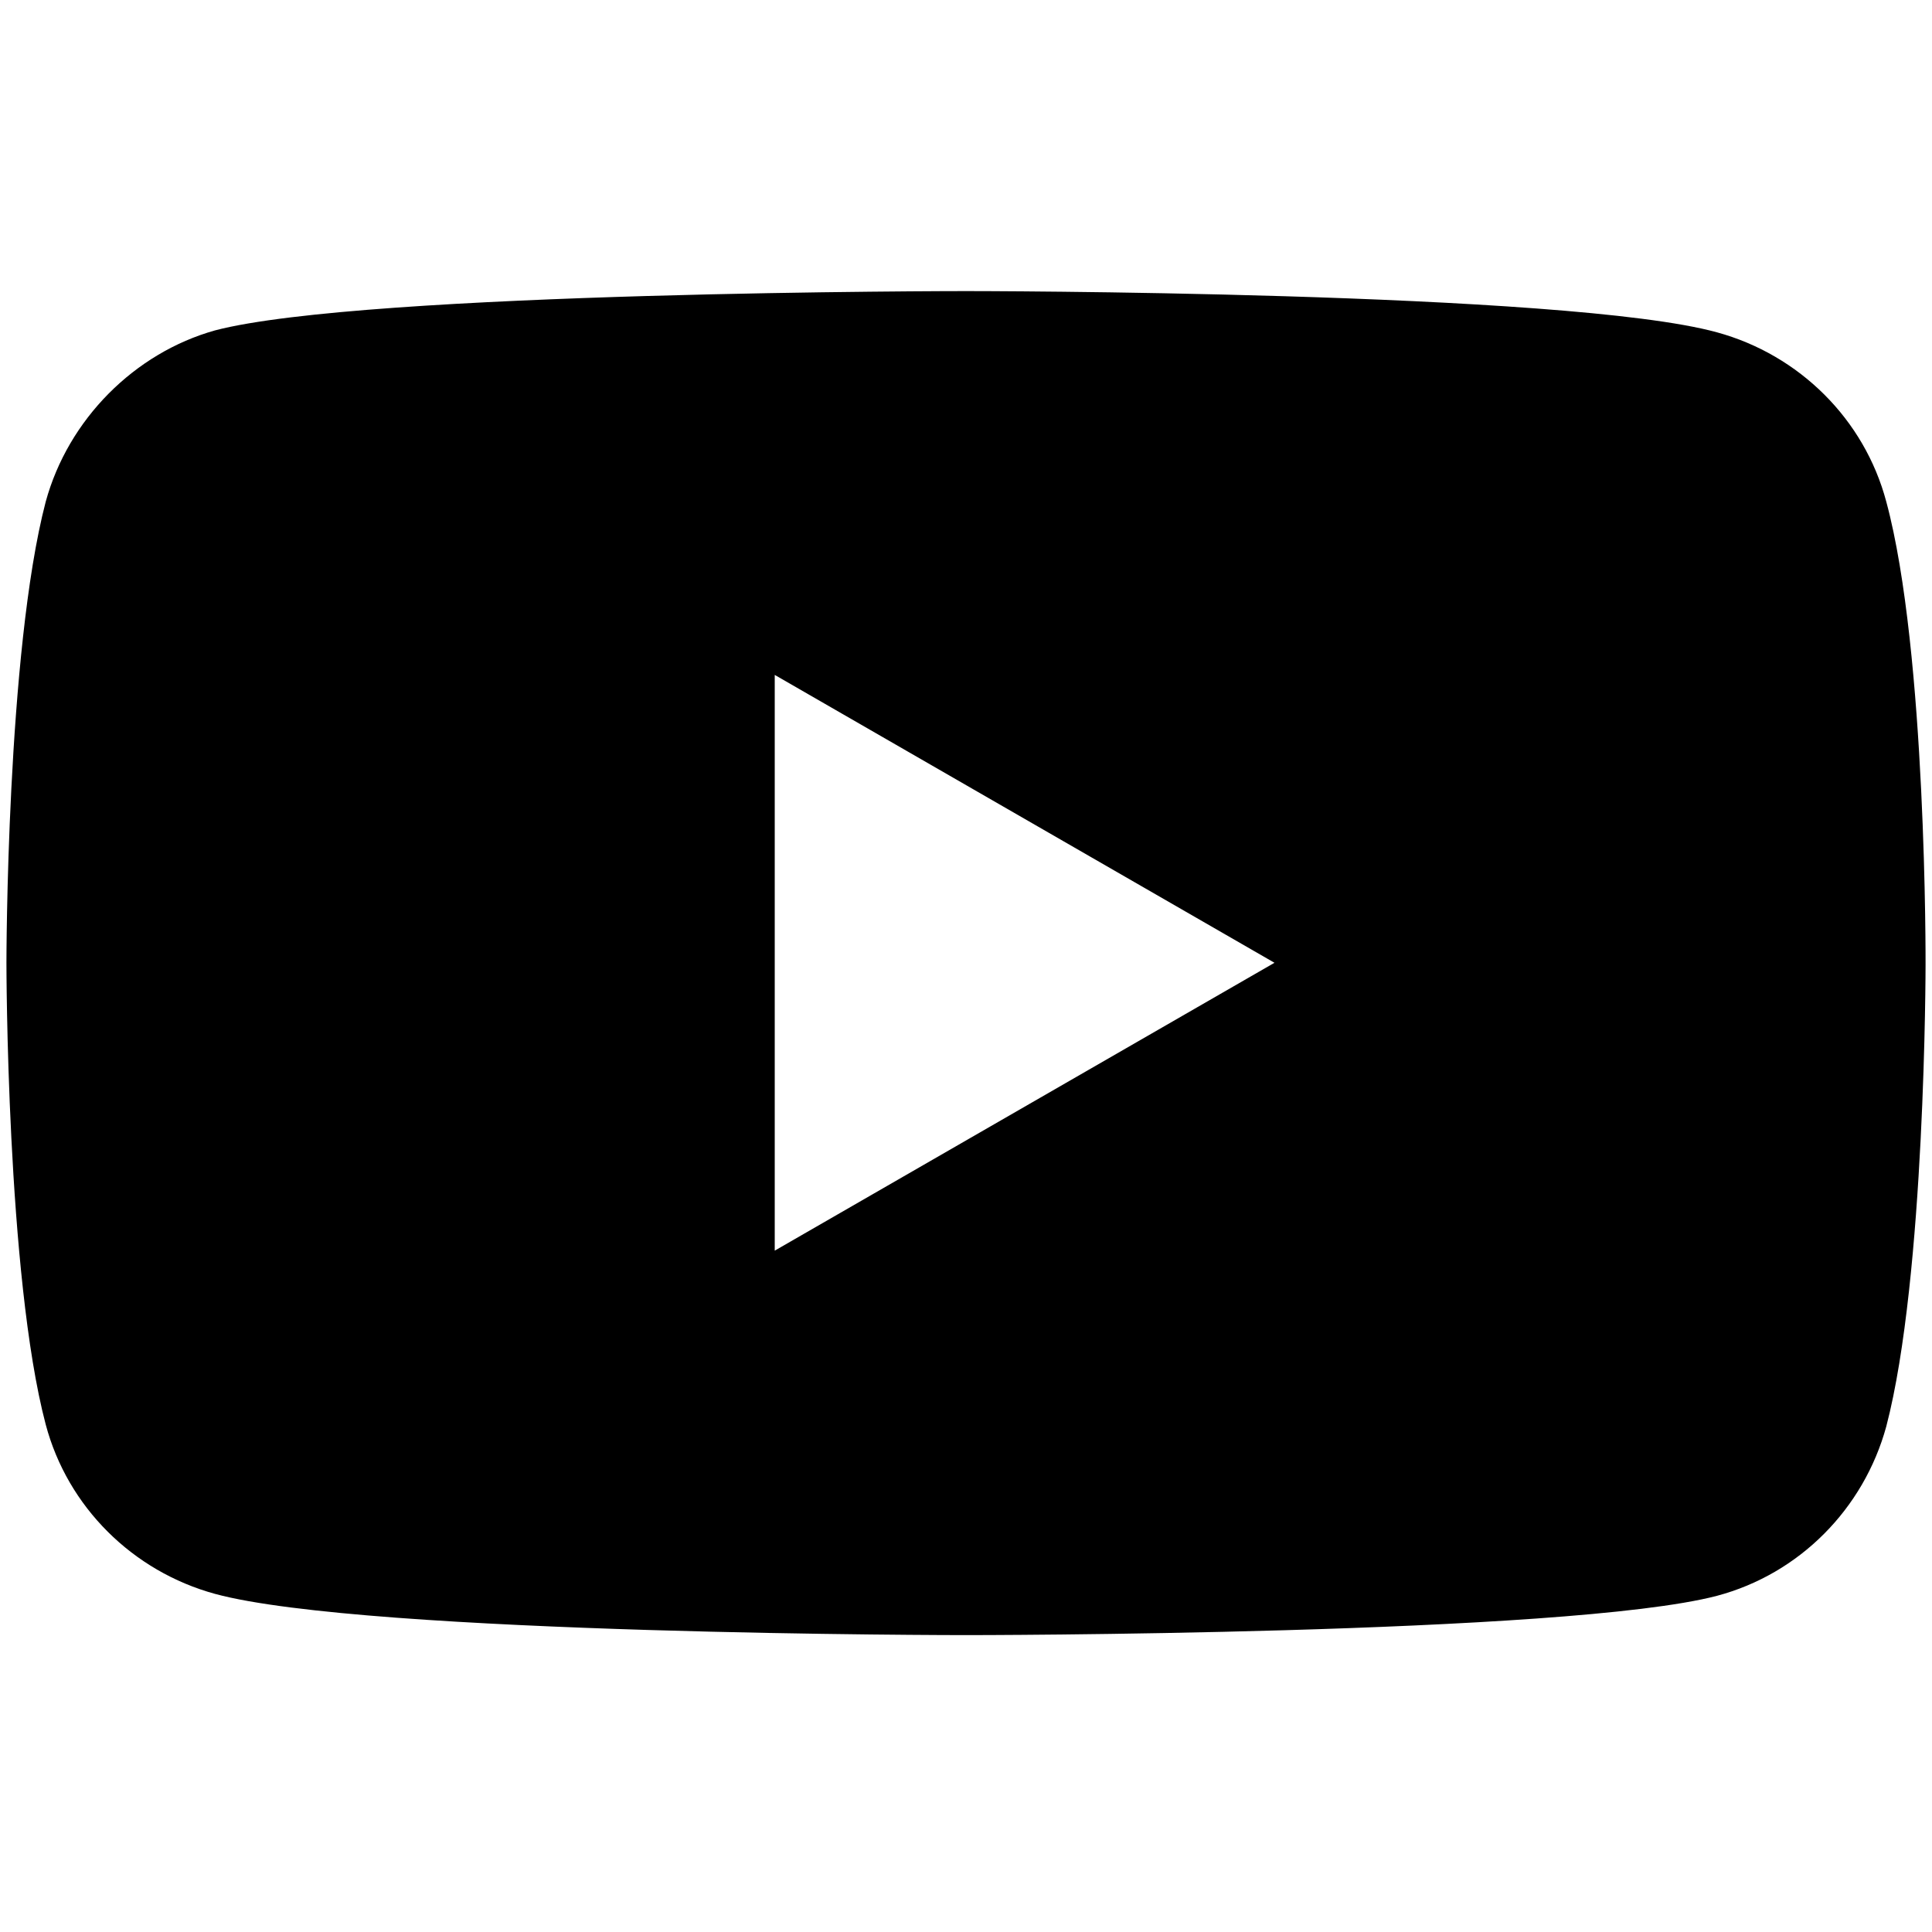
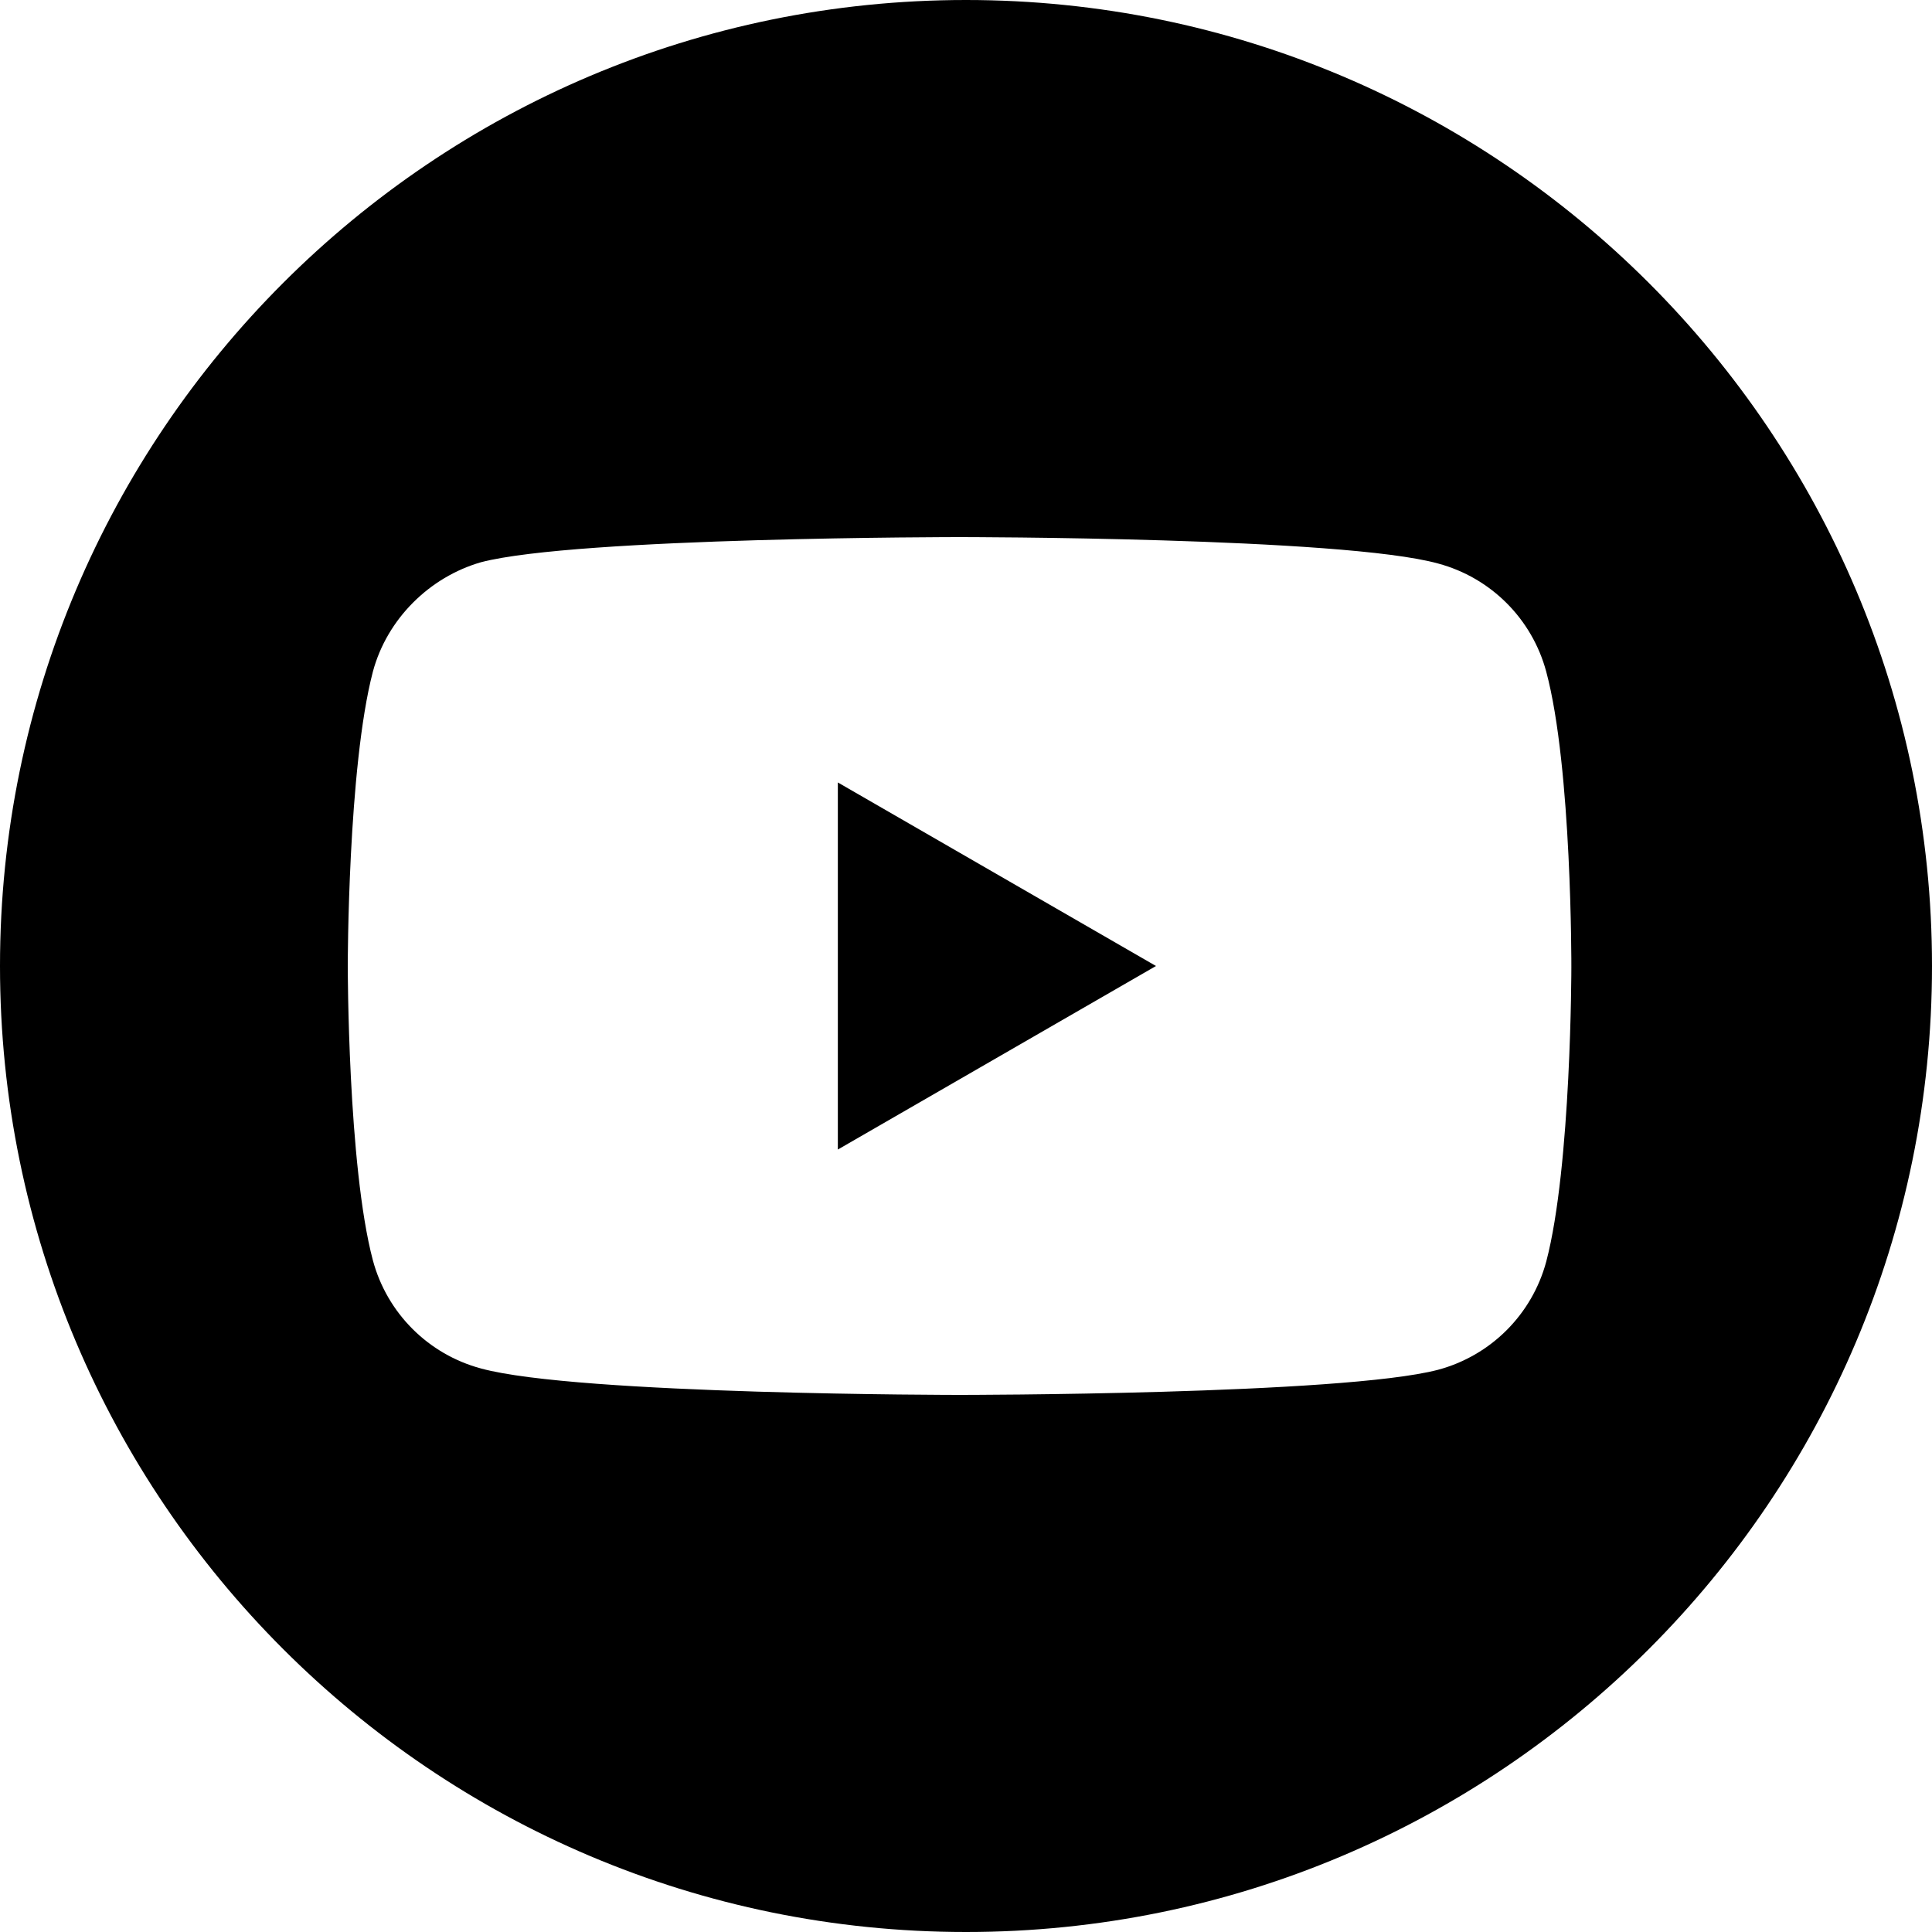
<svg xmlns="http://www.w3.org/2000/svg" version="1.1" id="Layer_1" x="0px" y="0px" viewBox="0 0 300 300" style="enable-background:new 0 0 300 300;" xml:space="preserve">
-   <path class="st0" d="M292.9,77.9c-3.4-12.8-13.5-22.8-26.3-26.3C243.3,45.2,150,45.2,150,45.2s-93.3,0-116.6,6.1  C20.9,54.8,10.6,65.1,7.1,77.9C1,101.2,1,149.5,1,149.5s0,48.6,6.1,71.7c3.4,12.8,13.5,22.8,26.3,26.3c23.6,6.4,116.6,6.4,116.6,6.4  s93.3,0,116.6-6.1c12.8-3.4,22.8-13.5,26.3-26.3c6.1-23.3,6.1-71.7,6.1-71.7S299.2,101.2,292.9,77.9z M120.3,194.2v-89.4l77.6,44.7  L120.3,194.2z" />
+   <g>
+     <path d="M150,0C67.2,0,0,67.2,0,150s67.2,150,150,150s150-67.2,150-150S232.8,0,150,0z M244,150.2c0,0,0,30.9-3.9,45.7   c-2.2,8.2-8.6,14.6-16.8,16.8c-14.9,3.9-74.3,3.9-74.3,3.9s-59.3,0-74.3-4.1c-8.2-2.2-14.6-8.6-16.8-16.8C54,181,54,150,54,150   s0-30.8,3.9-45.7c2.2-8.2,8.8-14.7,16.8-17c14.9-3.9,74.3-3.9,74.3-3.9s59.5,0,74.3,4.1c8.2,2.2,14.6,8.6,16.8,16.8   C244.1,119.2,244,150.2,244,150.2z" />
+     <polygon points="130.1,178.5 179.5,150 130.1,121.5  " />
+   </g>
</svg>
